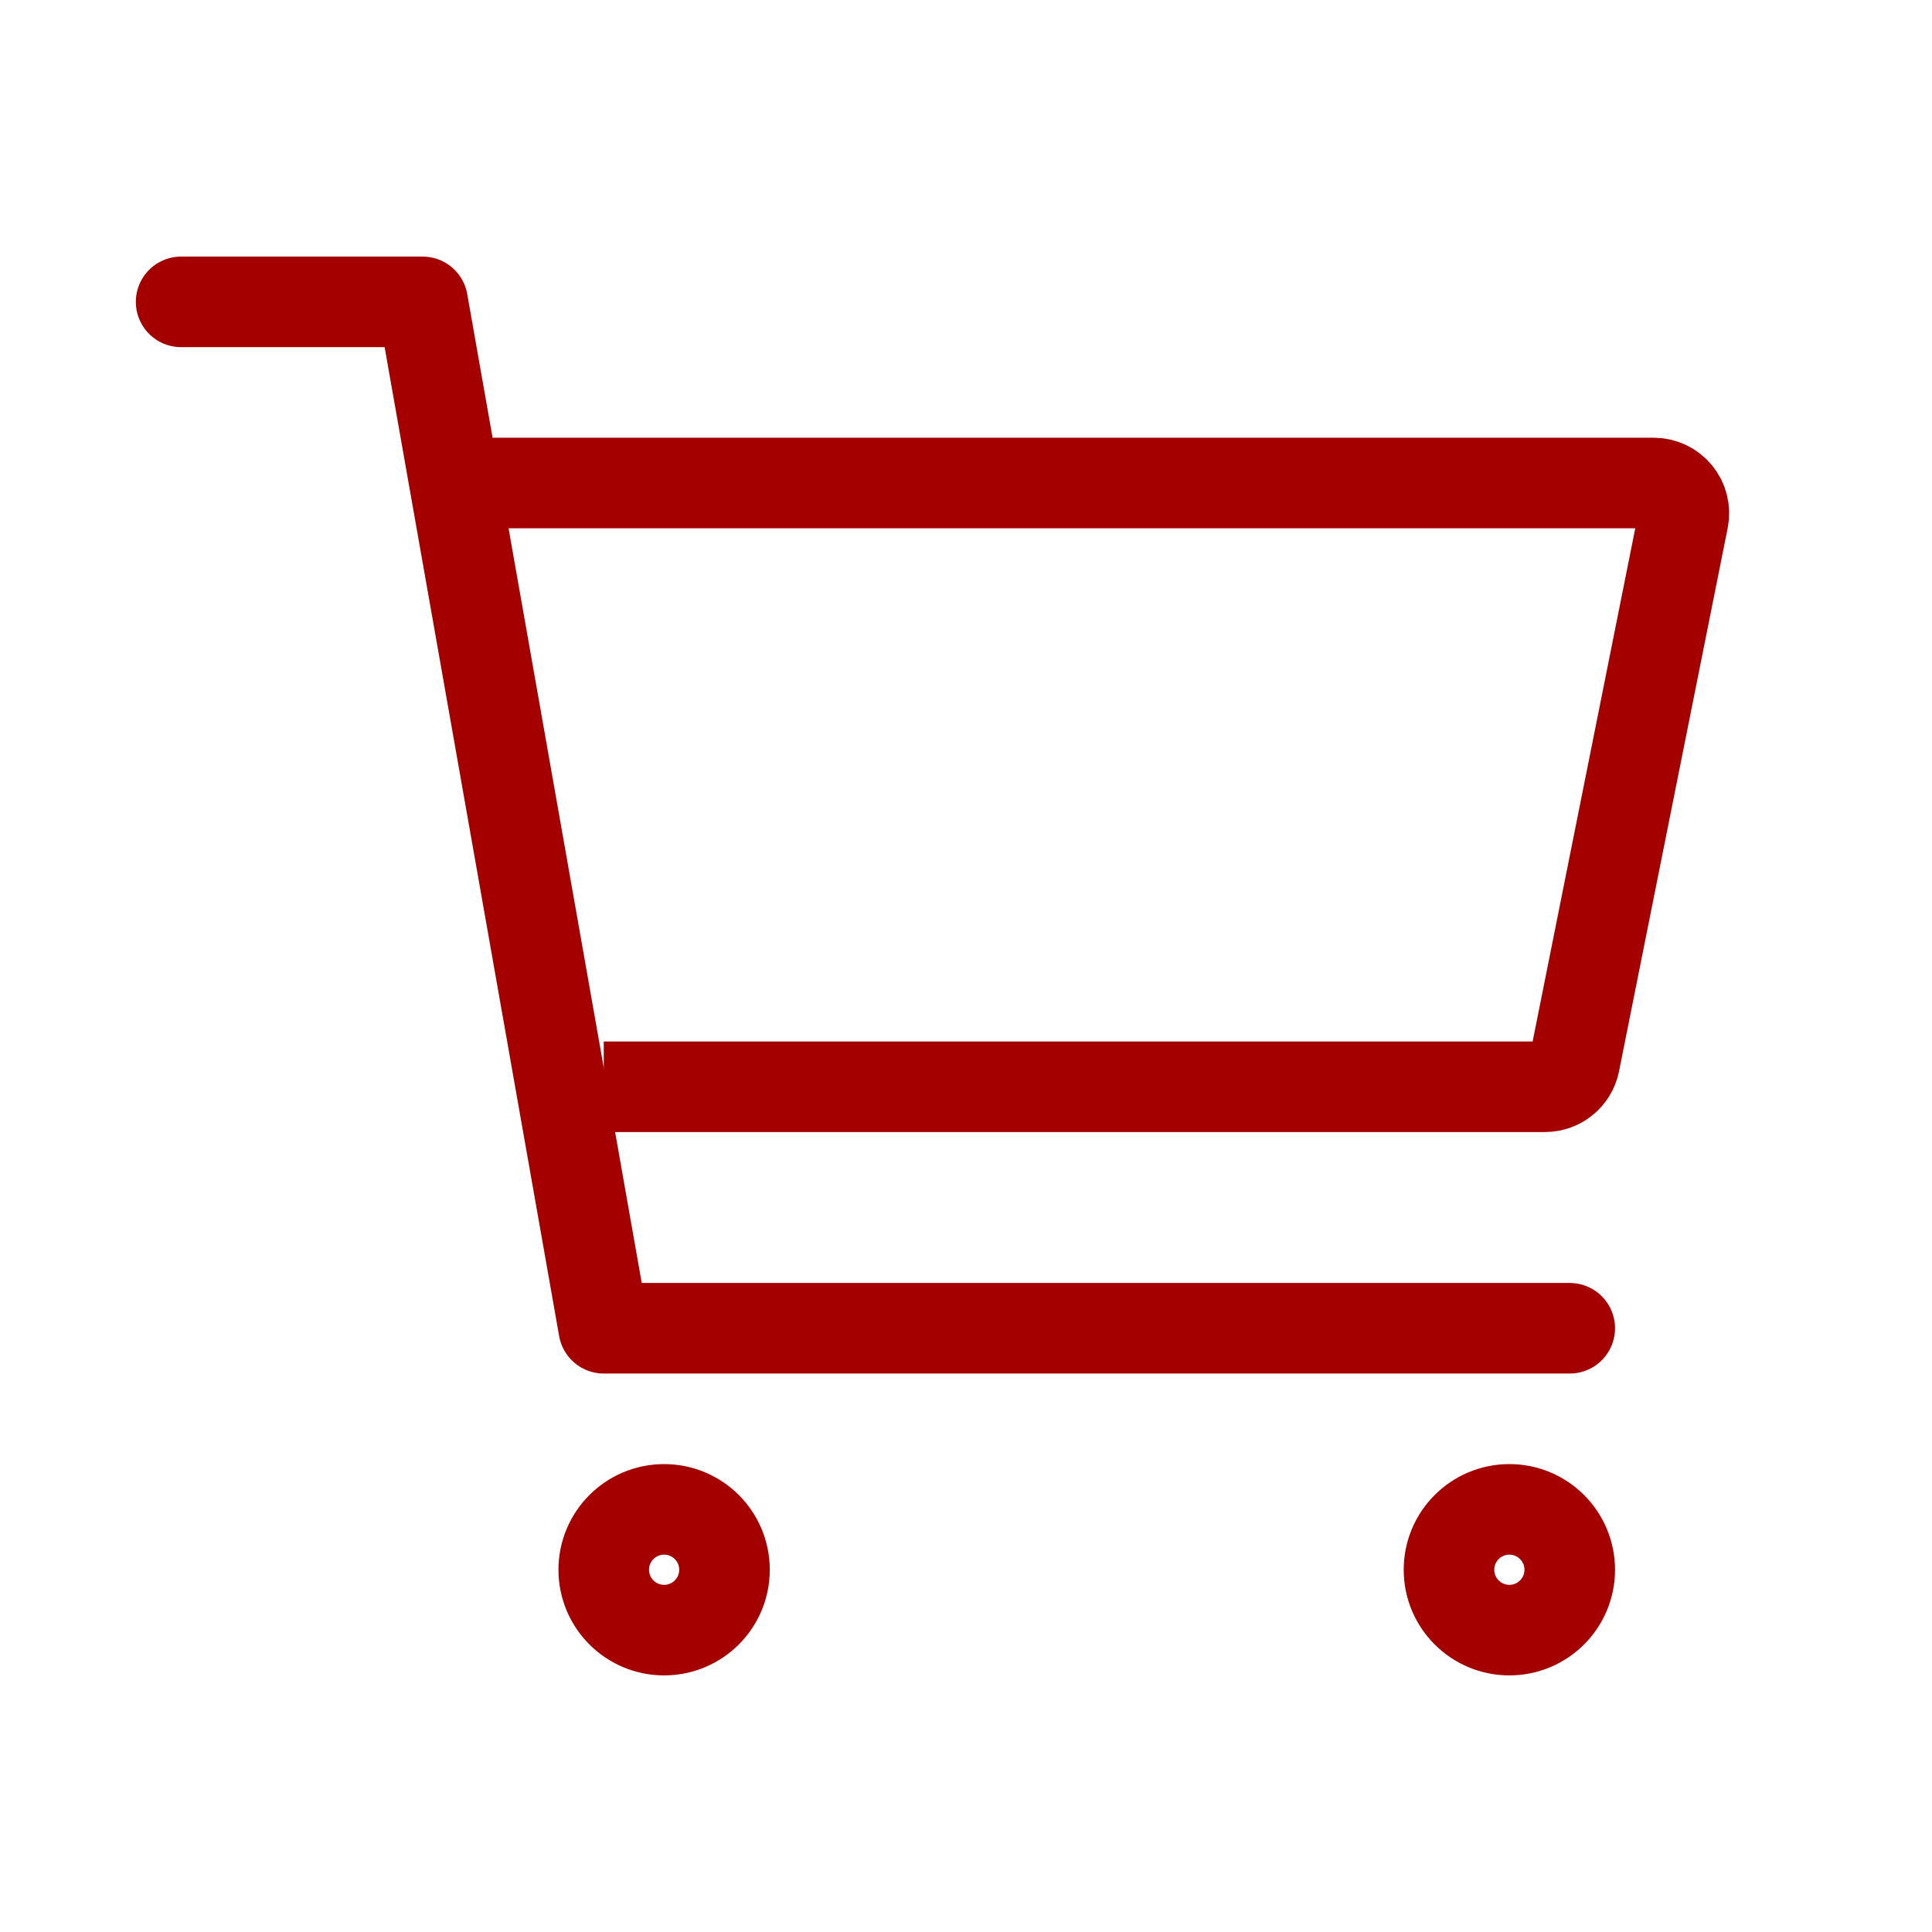
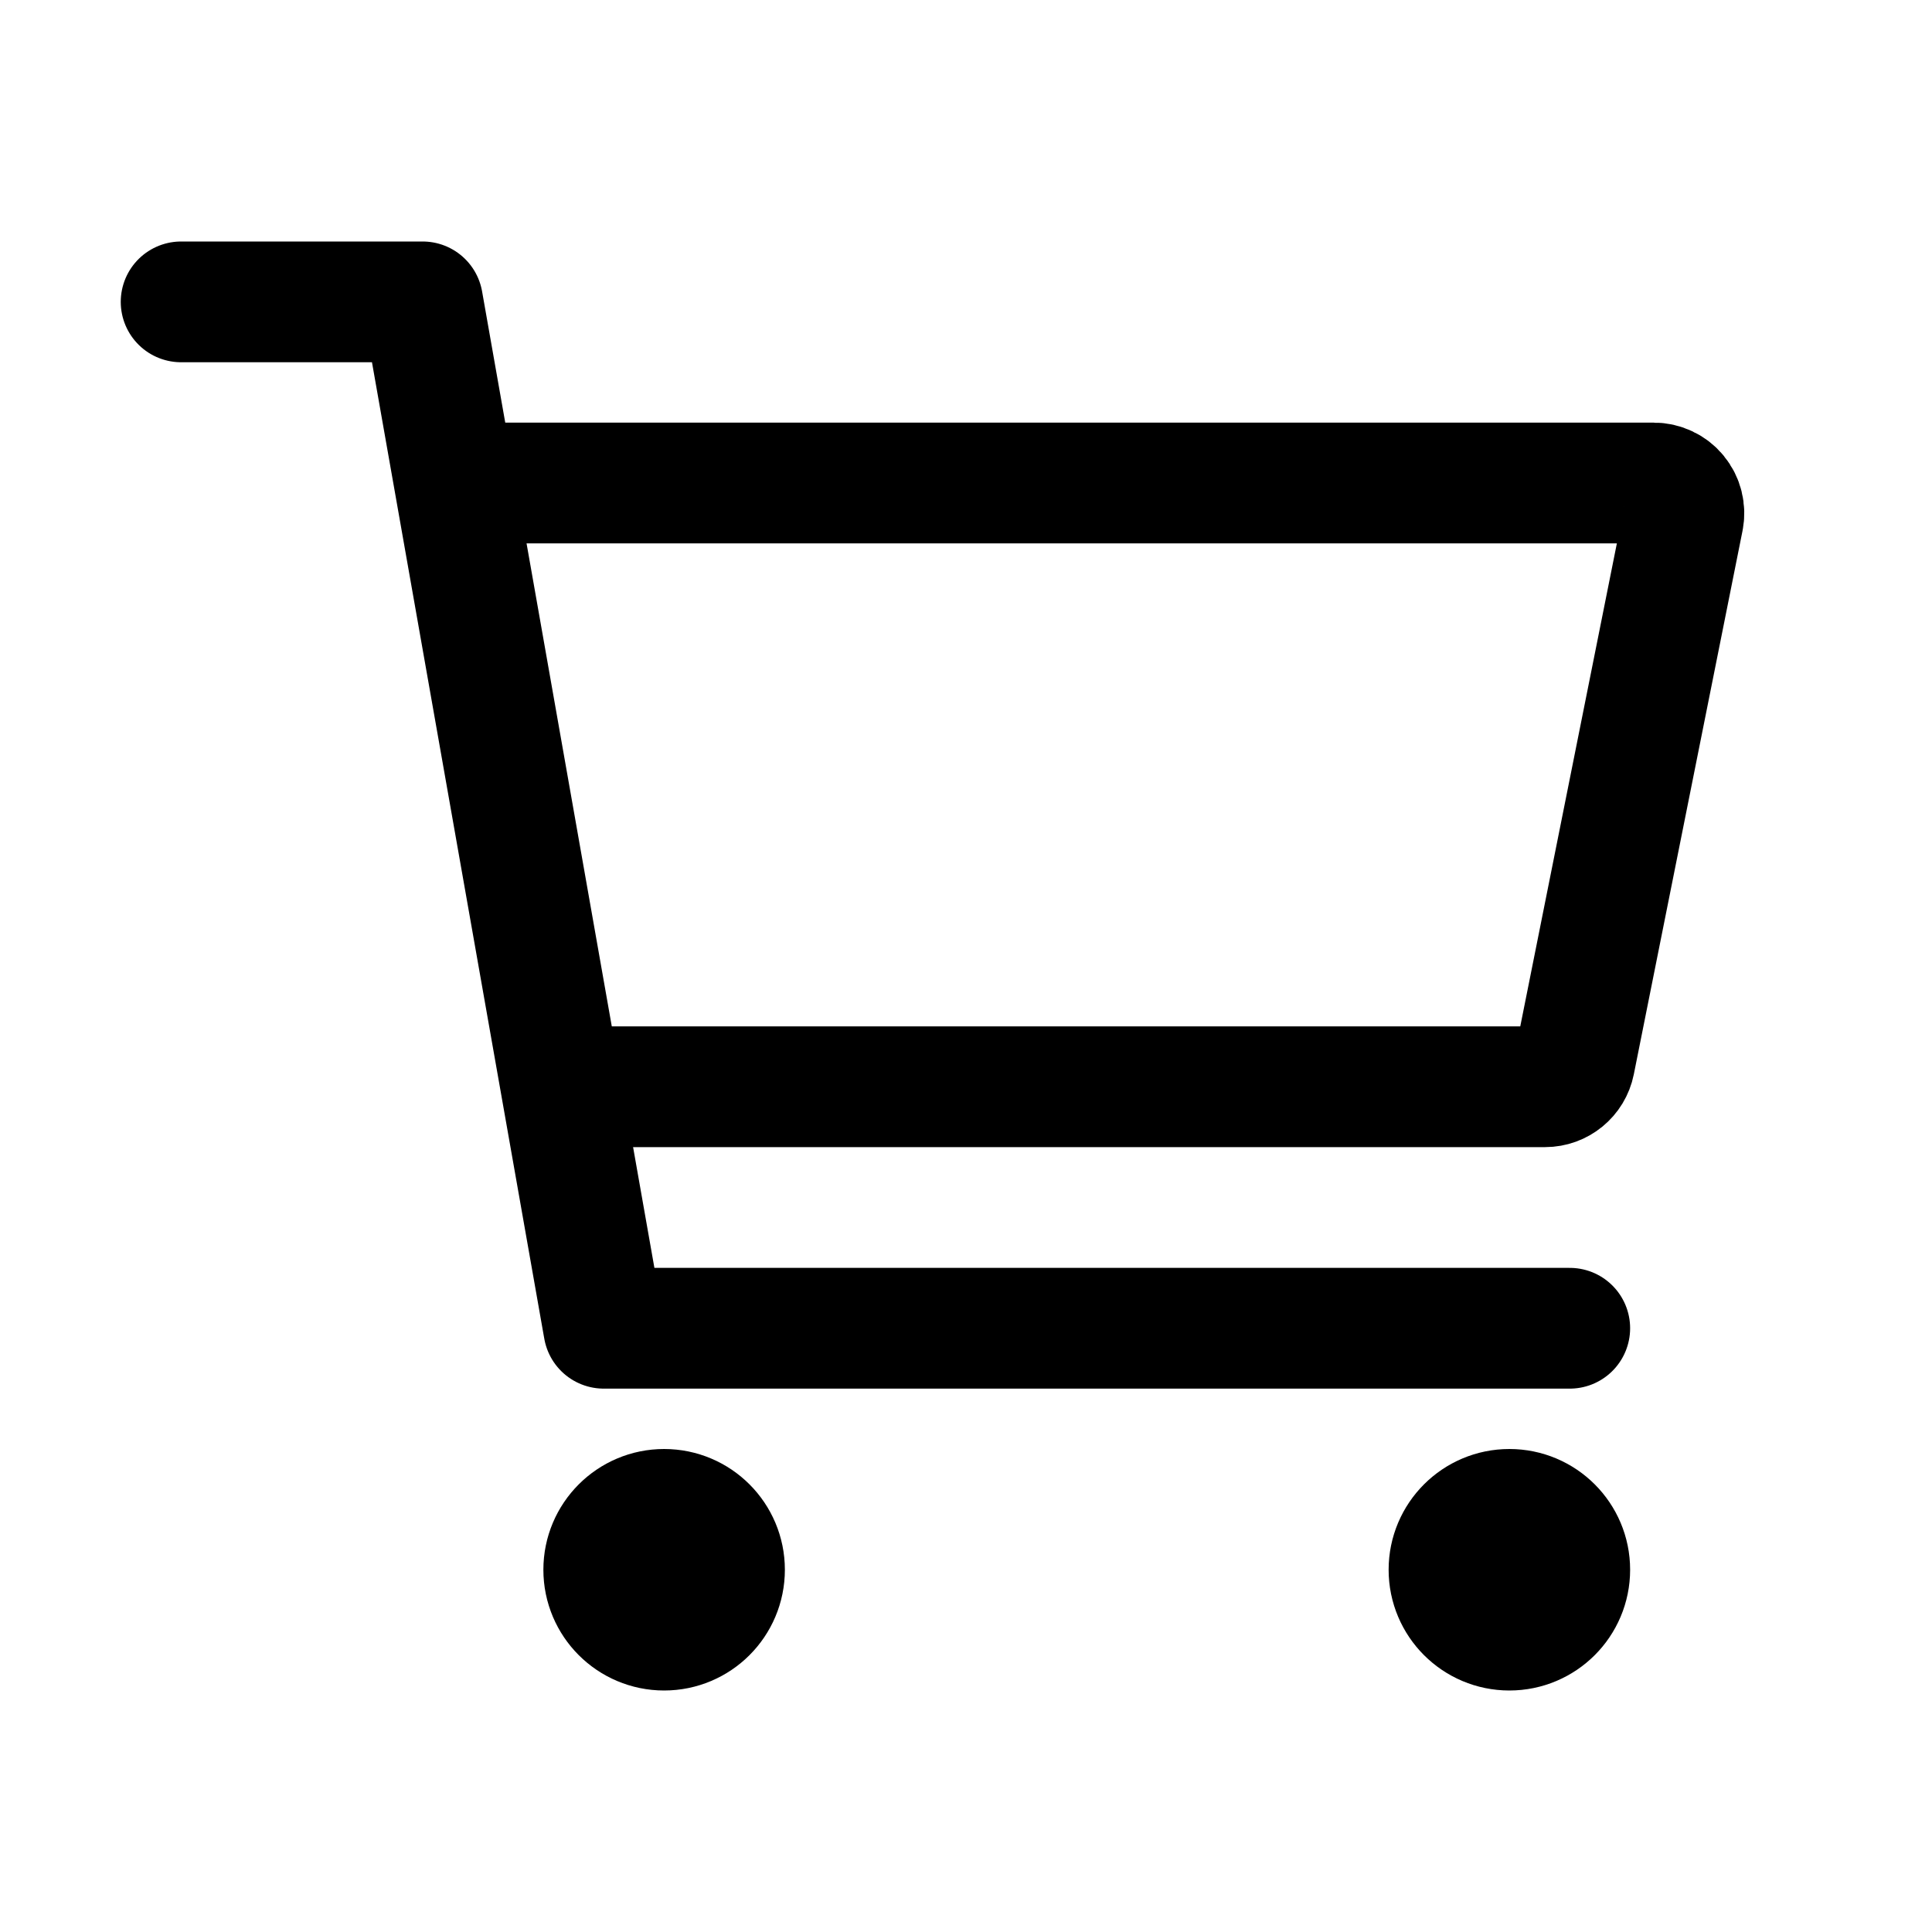
<svg xmlns="http://www.w3.org/2000/svg" width="512" height="512" viewBox="0 0 512 512">
-   <circle cx="176" cy="416" r="16" style="fill:none;stroke:#a40000;stroke-linecap:round;stroke-linejoin:round;stroke-width:24px" />
-   <circle cx="400" cy="416" r="16" style="fill:none;stroke:#a40000;stroke-linecap:round;stroke-linejoin:round;stroke-width:24px" />
-   <polyline points="48 80 112 80 160 352 416 352" style="fill:none;stroke:#a40000;stroke-linecap:round;stroke-linejoin:round;stroke-width:24px" />
-   <path d="M160,288H409.44a8,8,0,0,0,7.85-6.43l28.8-144a8,8,0,0,0-7.85-9.57H128" style="fill:none;stroke:#a40000;stroke-linstroke:#a40000ecap:round;stroke-linejoin:round;stroke-width:24px" />
+   <circle cx="176" cy="416" r="16" style="fill:none;stroke:#000;stroke-linecap:round;stroke-linejoin:round;stroke-width:32px" />
+   <circle cx="400" cy="416" r="16" style="fill:none;stroke:#000;stroke-linecap:round;stroke-linejoin:round;stroke-width:32px" />
+   <polyline points="48 80 112 80 160 352 416 352" style="fill:none;stroke:#000;stroke-linecap:round;stroke-linejoin:round;stroke-width:32px" />
+   <path d="M160,288H409.44a8,8,0,0,0,7.85-6.43l28.8-144a8,8,0,0,0-7.85-9.57H128" style="fill:none;stroke:#000;stroke-linecap:round;stroke-linejoin:round;stroke-width:32px" />
</svg>
